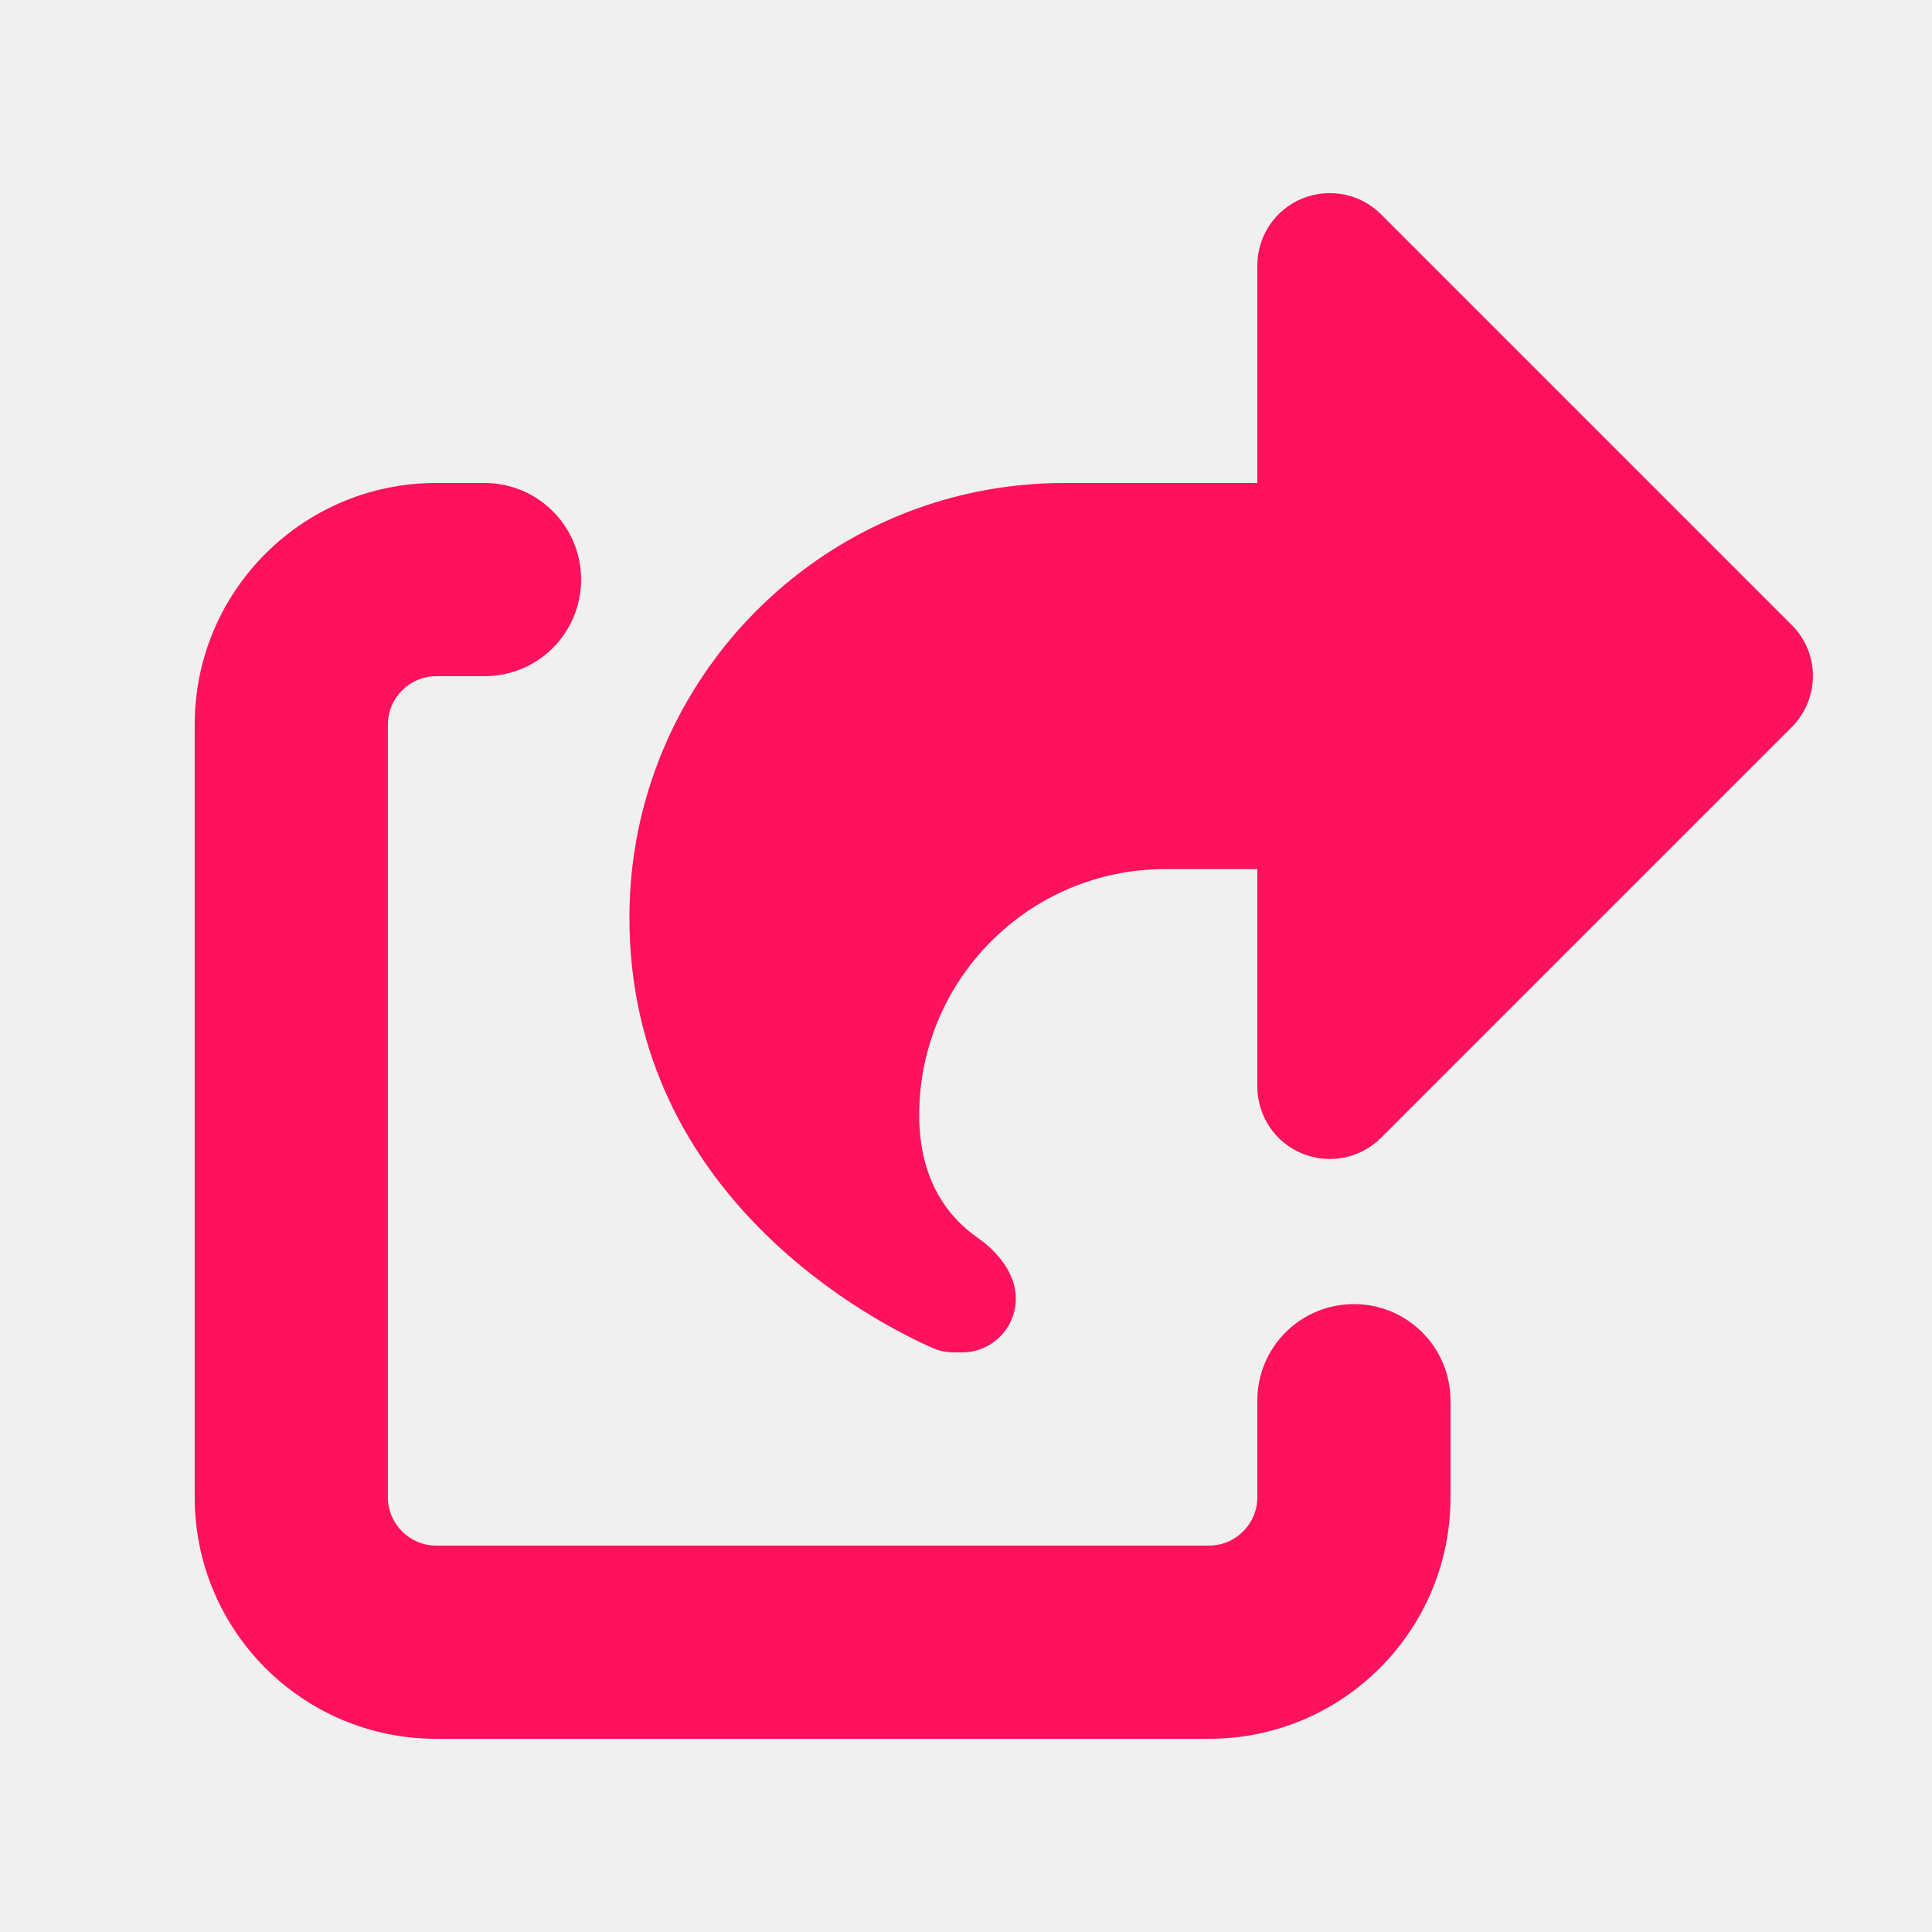
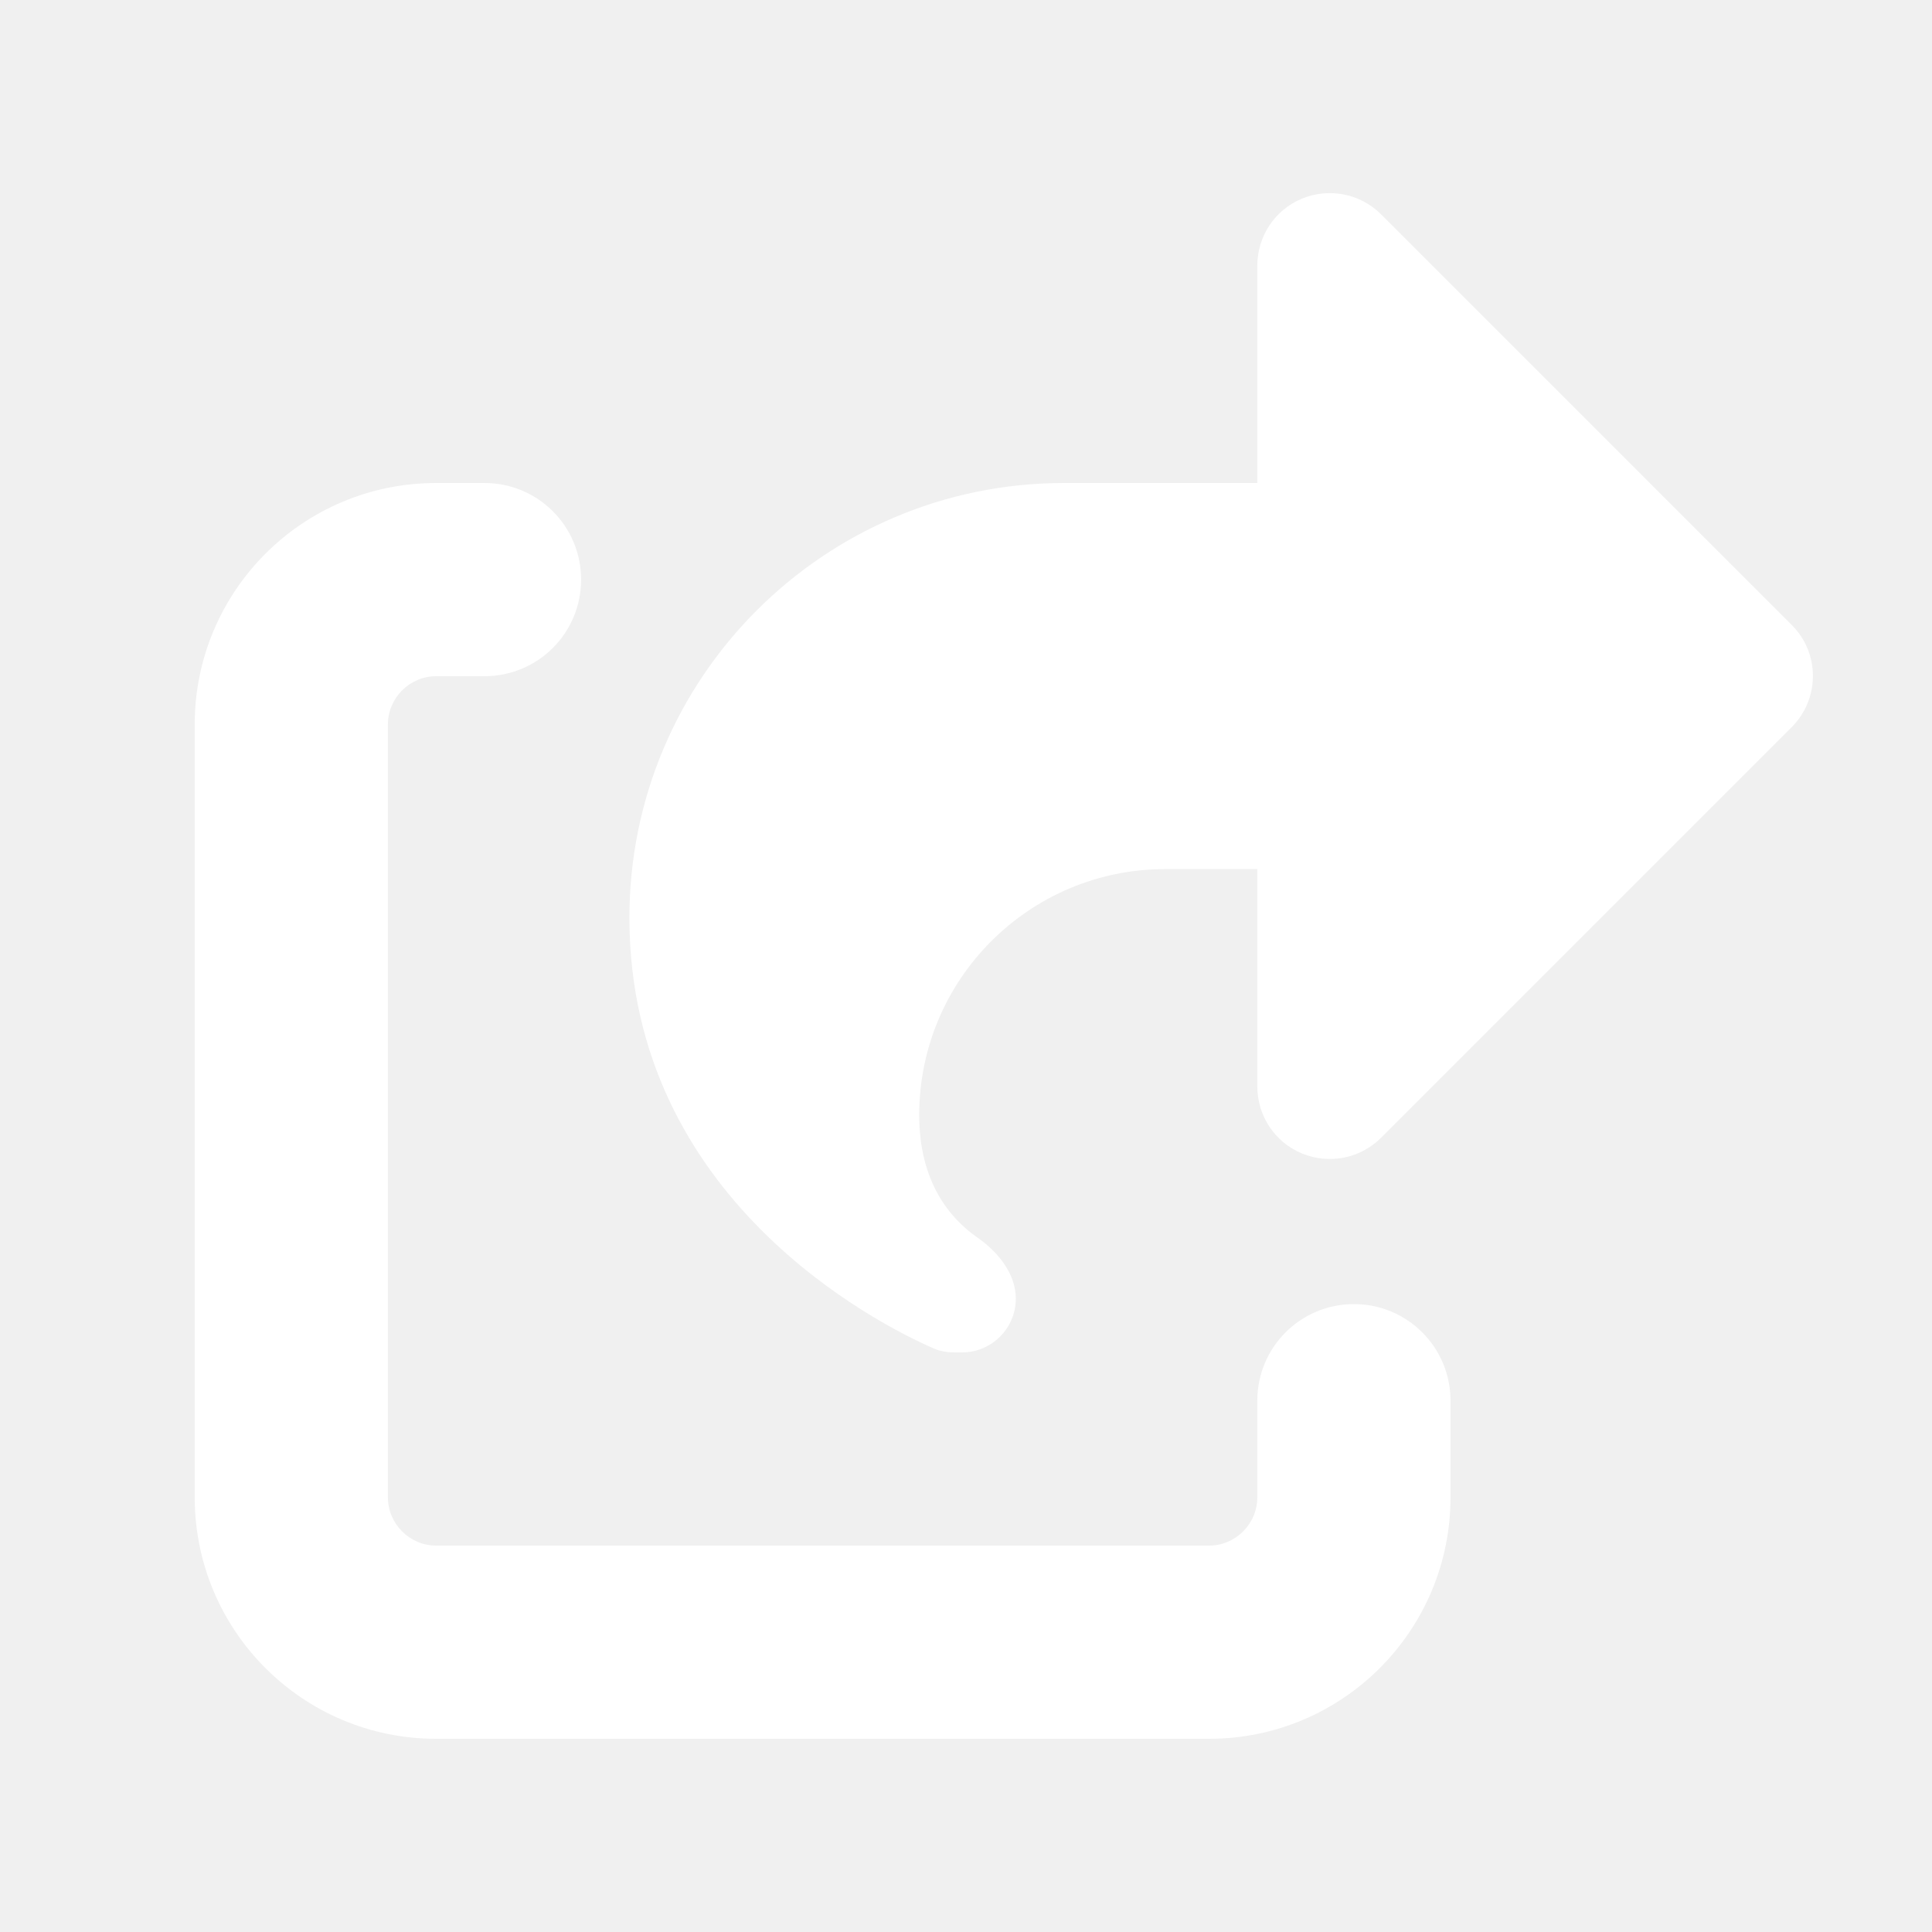
<svg xmlns="http://www.w3.org/2000/svg" viewBox="0 0 640 640">
-   <path fill="#ff0052ed" d="M416.5 88L416.5 160L352.5 160C273 160 208.5 224.5 208.5 304C208.5 397.4 291.3 438.8 309.1 446.6C311.3 447.6 313.7 448 316.2 448L318.7 448C328.5 448 336.5 440 336.5 430.2C336.5 421.9 330.6 414.7 323.7 409.9C314.8 403.7 304.5 391.7 304.5 369.4C304.5 324.4 341 287.9 386 287.9L416.5 287.9L416.5 359.9C416.5 369.6 422.3 378.4 431.3 382.1C440.3 385.8 450.6 383.8 457.5 376.9L593.5 240.9C602.9 231.5 602.9 216.3 593.5 207L457.5 71C450.6 64.1 440.3 62.1 431.3 65.8C422.3 69.5 416.5 78.3 416.5 88zM144.5 160C100.3 160 64.5 195.8 64.5 240L64.5 496C64.5 540.2 100.3 576 144.5 576L400.5 576C444.7 576 480.5 540.2 480.5 496L480.5 464C480.5 446.3 466.2 432 448.5 432C430.8 432 416.5 446.3 416.5 464L416.5 496C416.5 504.8 409.3 512 400.5 512L144.5 512C135.7 512 128.5 504.8 128.5 496L128.5 240C128.5 231.2 135.7 224 144.5 224L160.5 224C178.2 224 192.5 209.7 192.5 192C192.5 174.3 178.2 160 160.5 160L144.5 160z" />
+   <path fill="#fff" d="M416.5 88L416.5 160L352.5 160C273 160 208.5 224.5 208.5 304C208.5 397.4 291.3 438.8 309.1 446.6C311.3 447.6 313.7 448 316.2 448L318.7 448C328.5 448 336.5 440 336.5 430.2C336.5 421.9 330.6 414.7 323.7 409.9C314.8 403.7 304.5 391.7 304.5 369.4C304.5 324.4 341 287.9 386 287.9L416.5 287.9L416.5 359.9C416.5 369.6 422.3 378.4 431.3 382.1C440.3 385.8 450.6 383.8 457.5 376.9L593.5 240.9C602.9 231.5 602.9 216.3 593.5 207L457.5 71C450.6 64.1 440.3 62.1 431.3 65.8C422.3 69.5 416.5 78.3 416.5 88zM144.5 160C100.3 160 64.5 195.8 64.5 240L64.5 496C64.5 540.2 100.3 576 144.5 576L400.5 576C444.7 576 480.5 540.2 480.5 496L480.5 464C480.5 446.3 466.2 432 448.5 432C430.8 432 416.5 446.3 416.5 464L416.5 496C416.5 504.8 409.3 512 400.5 512L144.5 512C135.7 512 128.5 504.8 128.5 496L128.5 240C128.5 231.2 135.7 224 144.5 224L160.5 224C178.2 224 192.5 209.7 192.5 192C192.5 174.3 178.2 160 160.5 160L144.5 160z" />
</svg>
